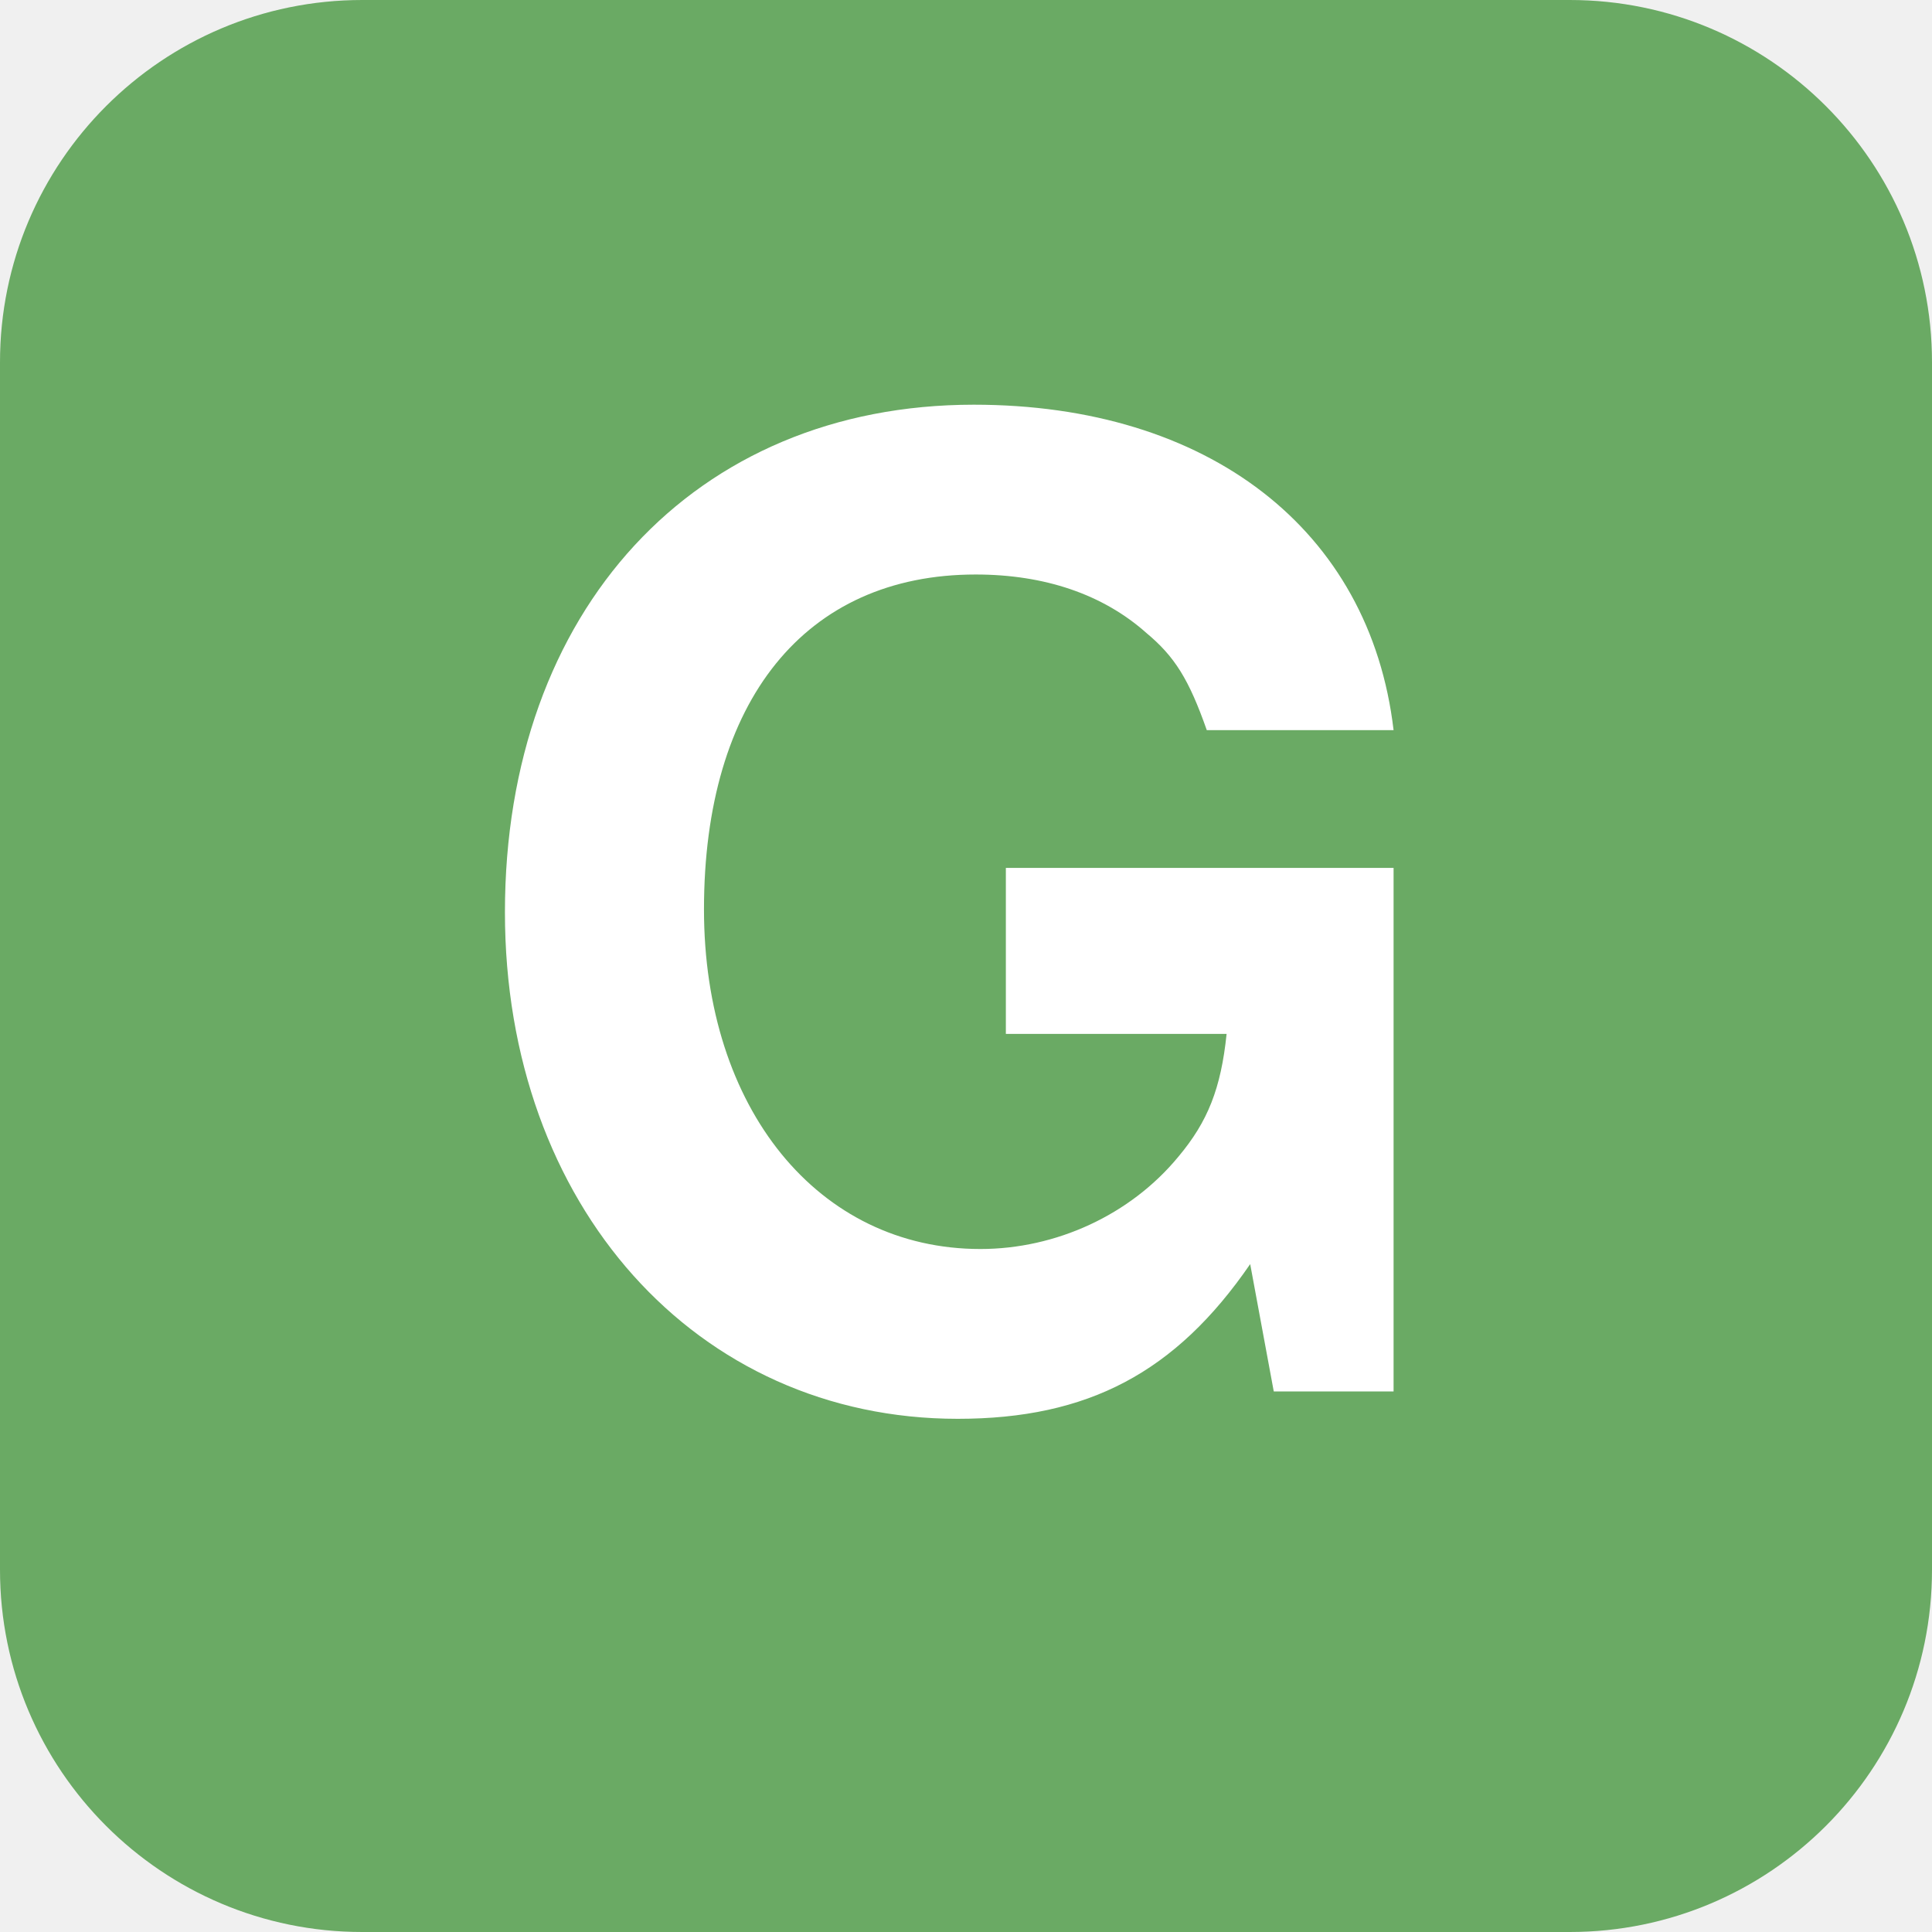
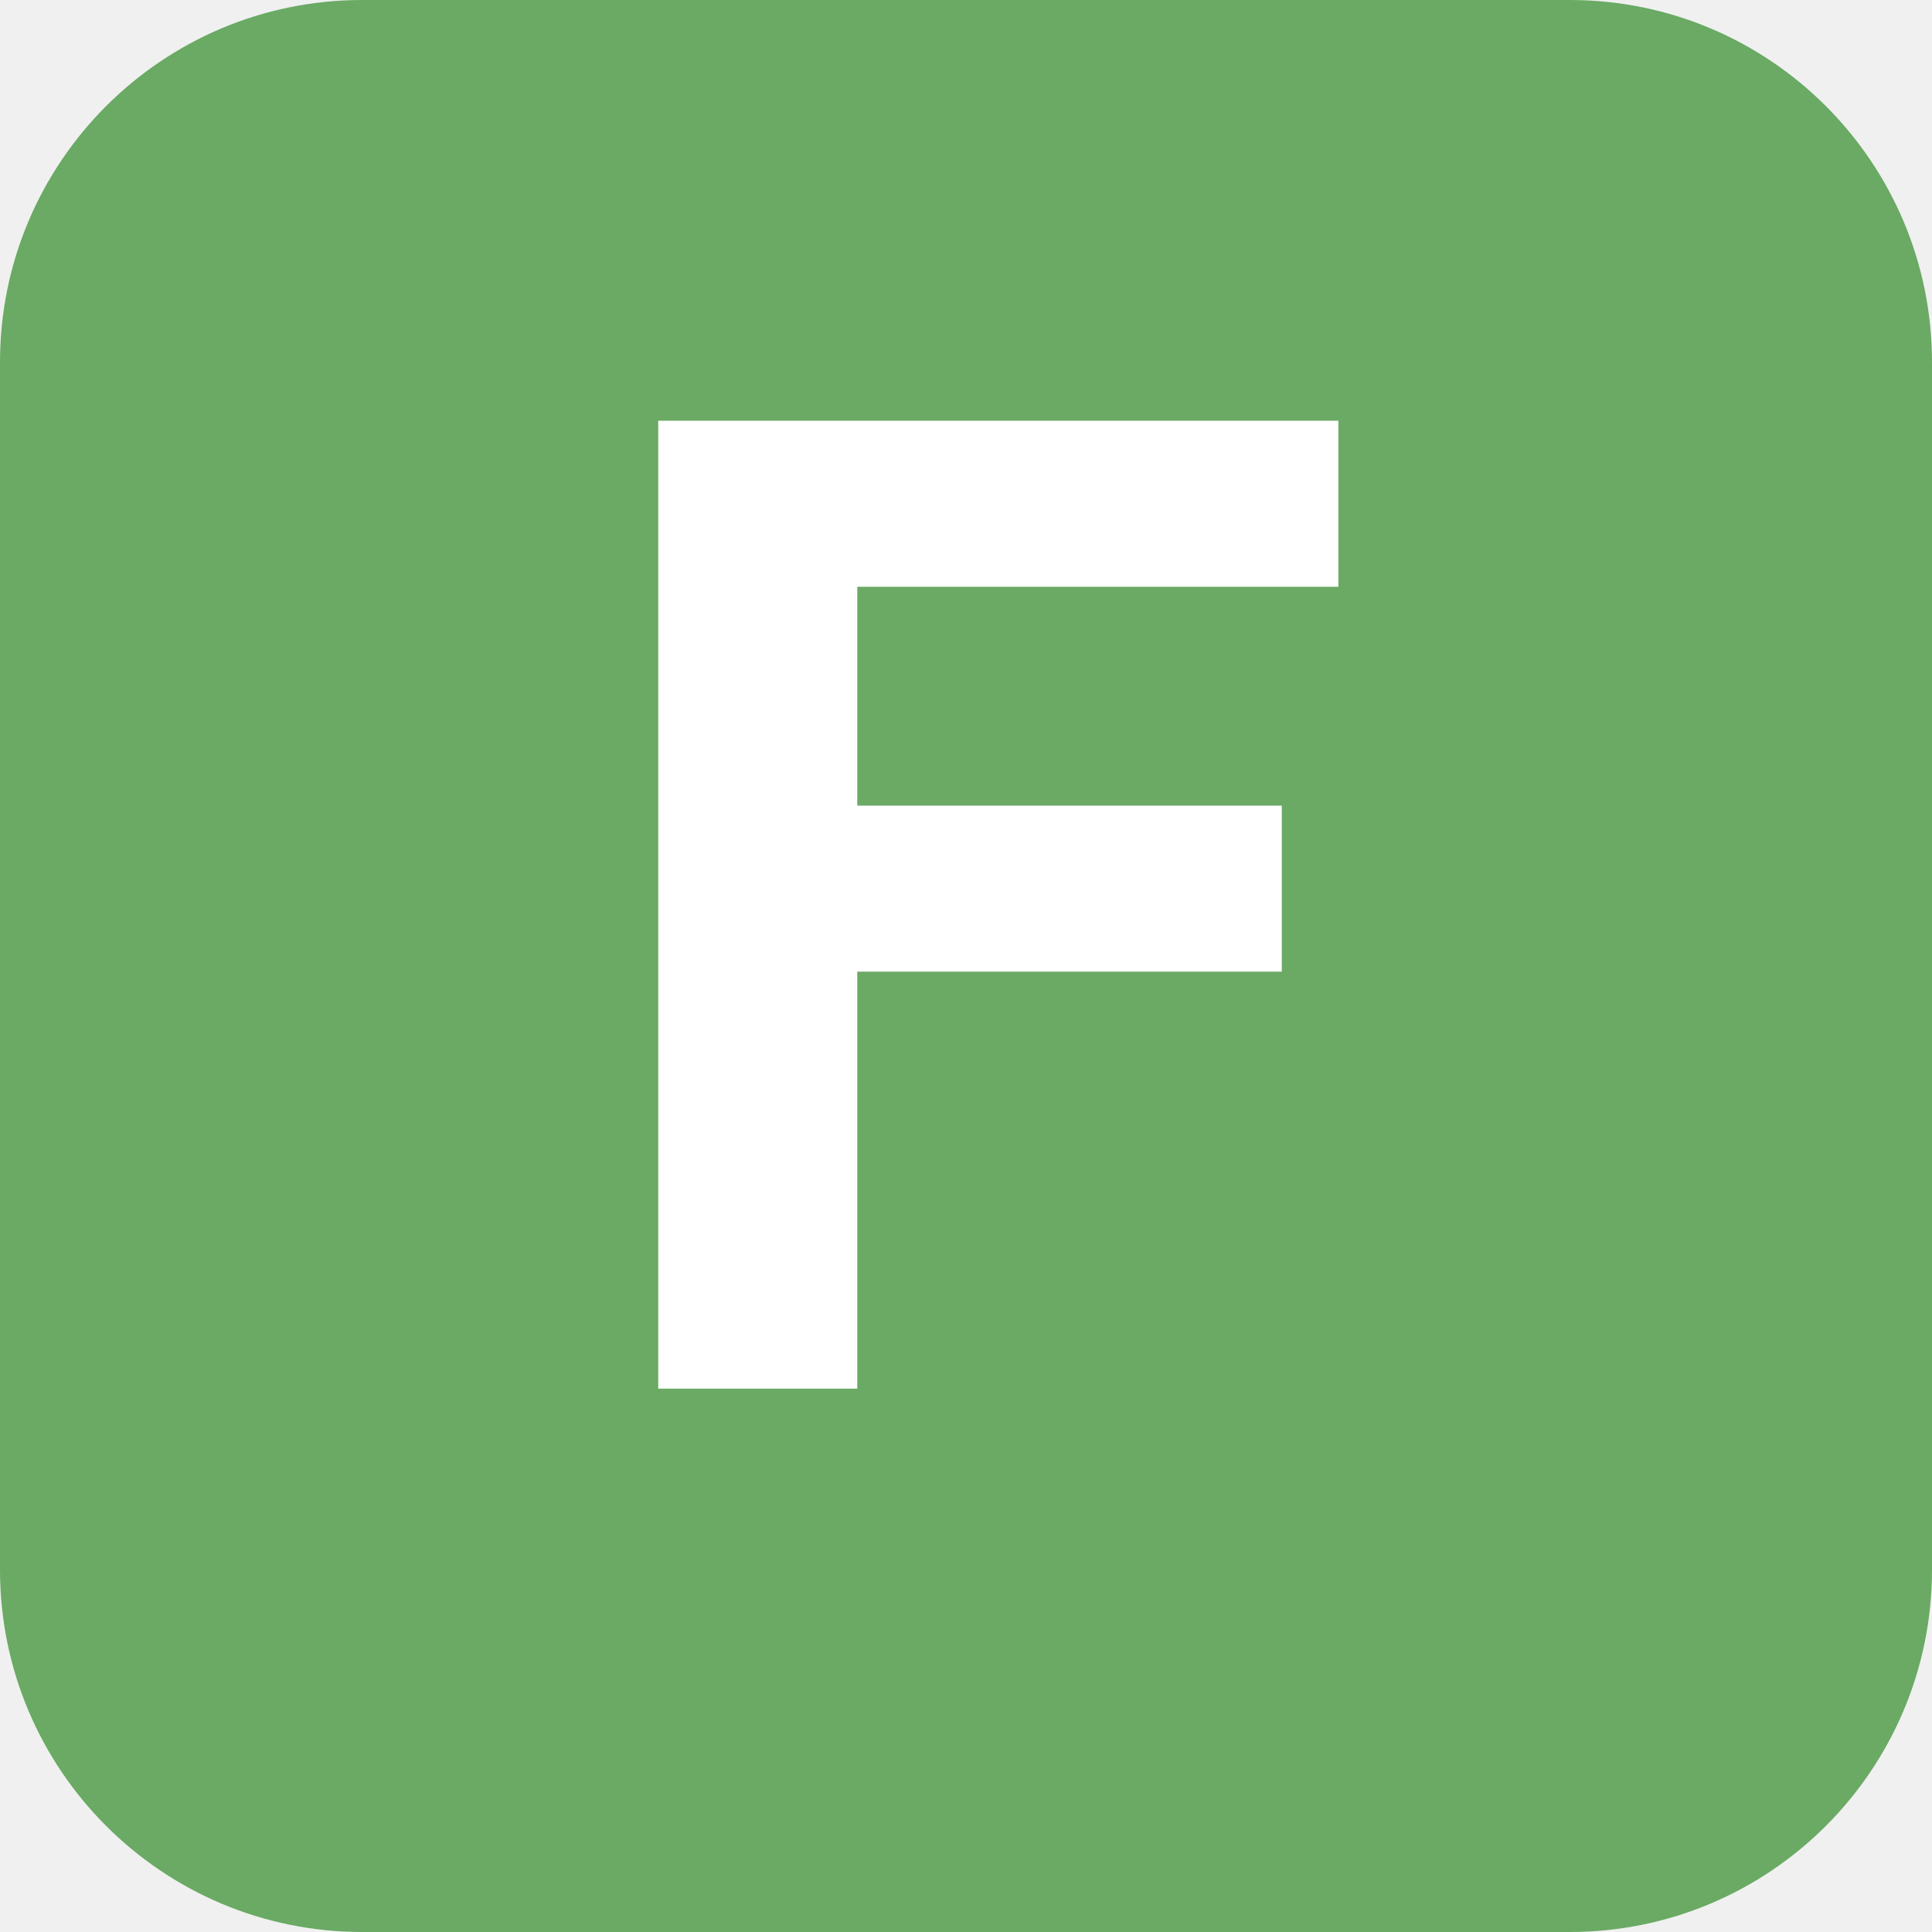
<svg xmlns="http://www.w3.org/2000/svg" viewBox="0 0 32 32">
  <rect width="32" height="32" rx="6" fill="#6AAA64" />
-   <text x="16" y="23" text-anchor="middle" font-family="Trebuchet MS, Helvetica, sans-serif" font-size="22" font-weight="bold" fill="white">G</text>
+   <text x="16" y="23" text-anchor="middle" font-family="Trebuchet MS, Helvetica, sans-serif" font-size="22" font-weight="bold" fill="white">F</text>
</svg>
